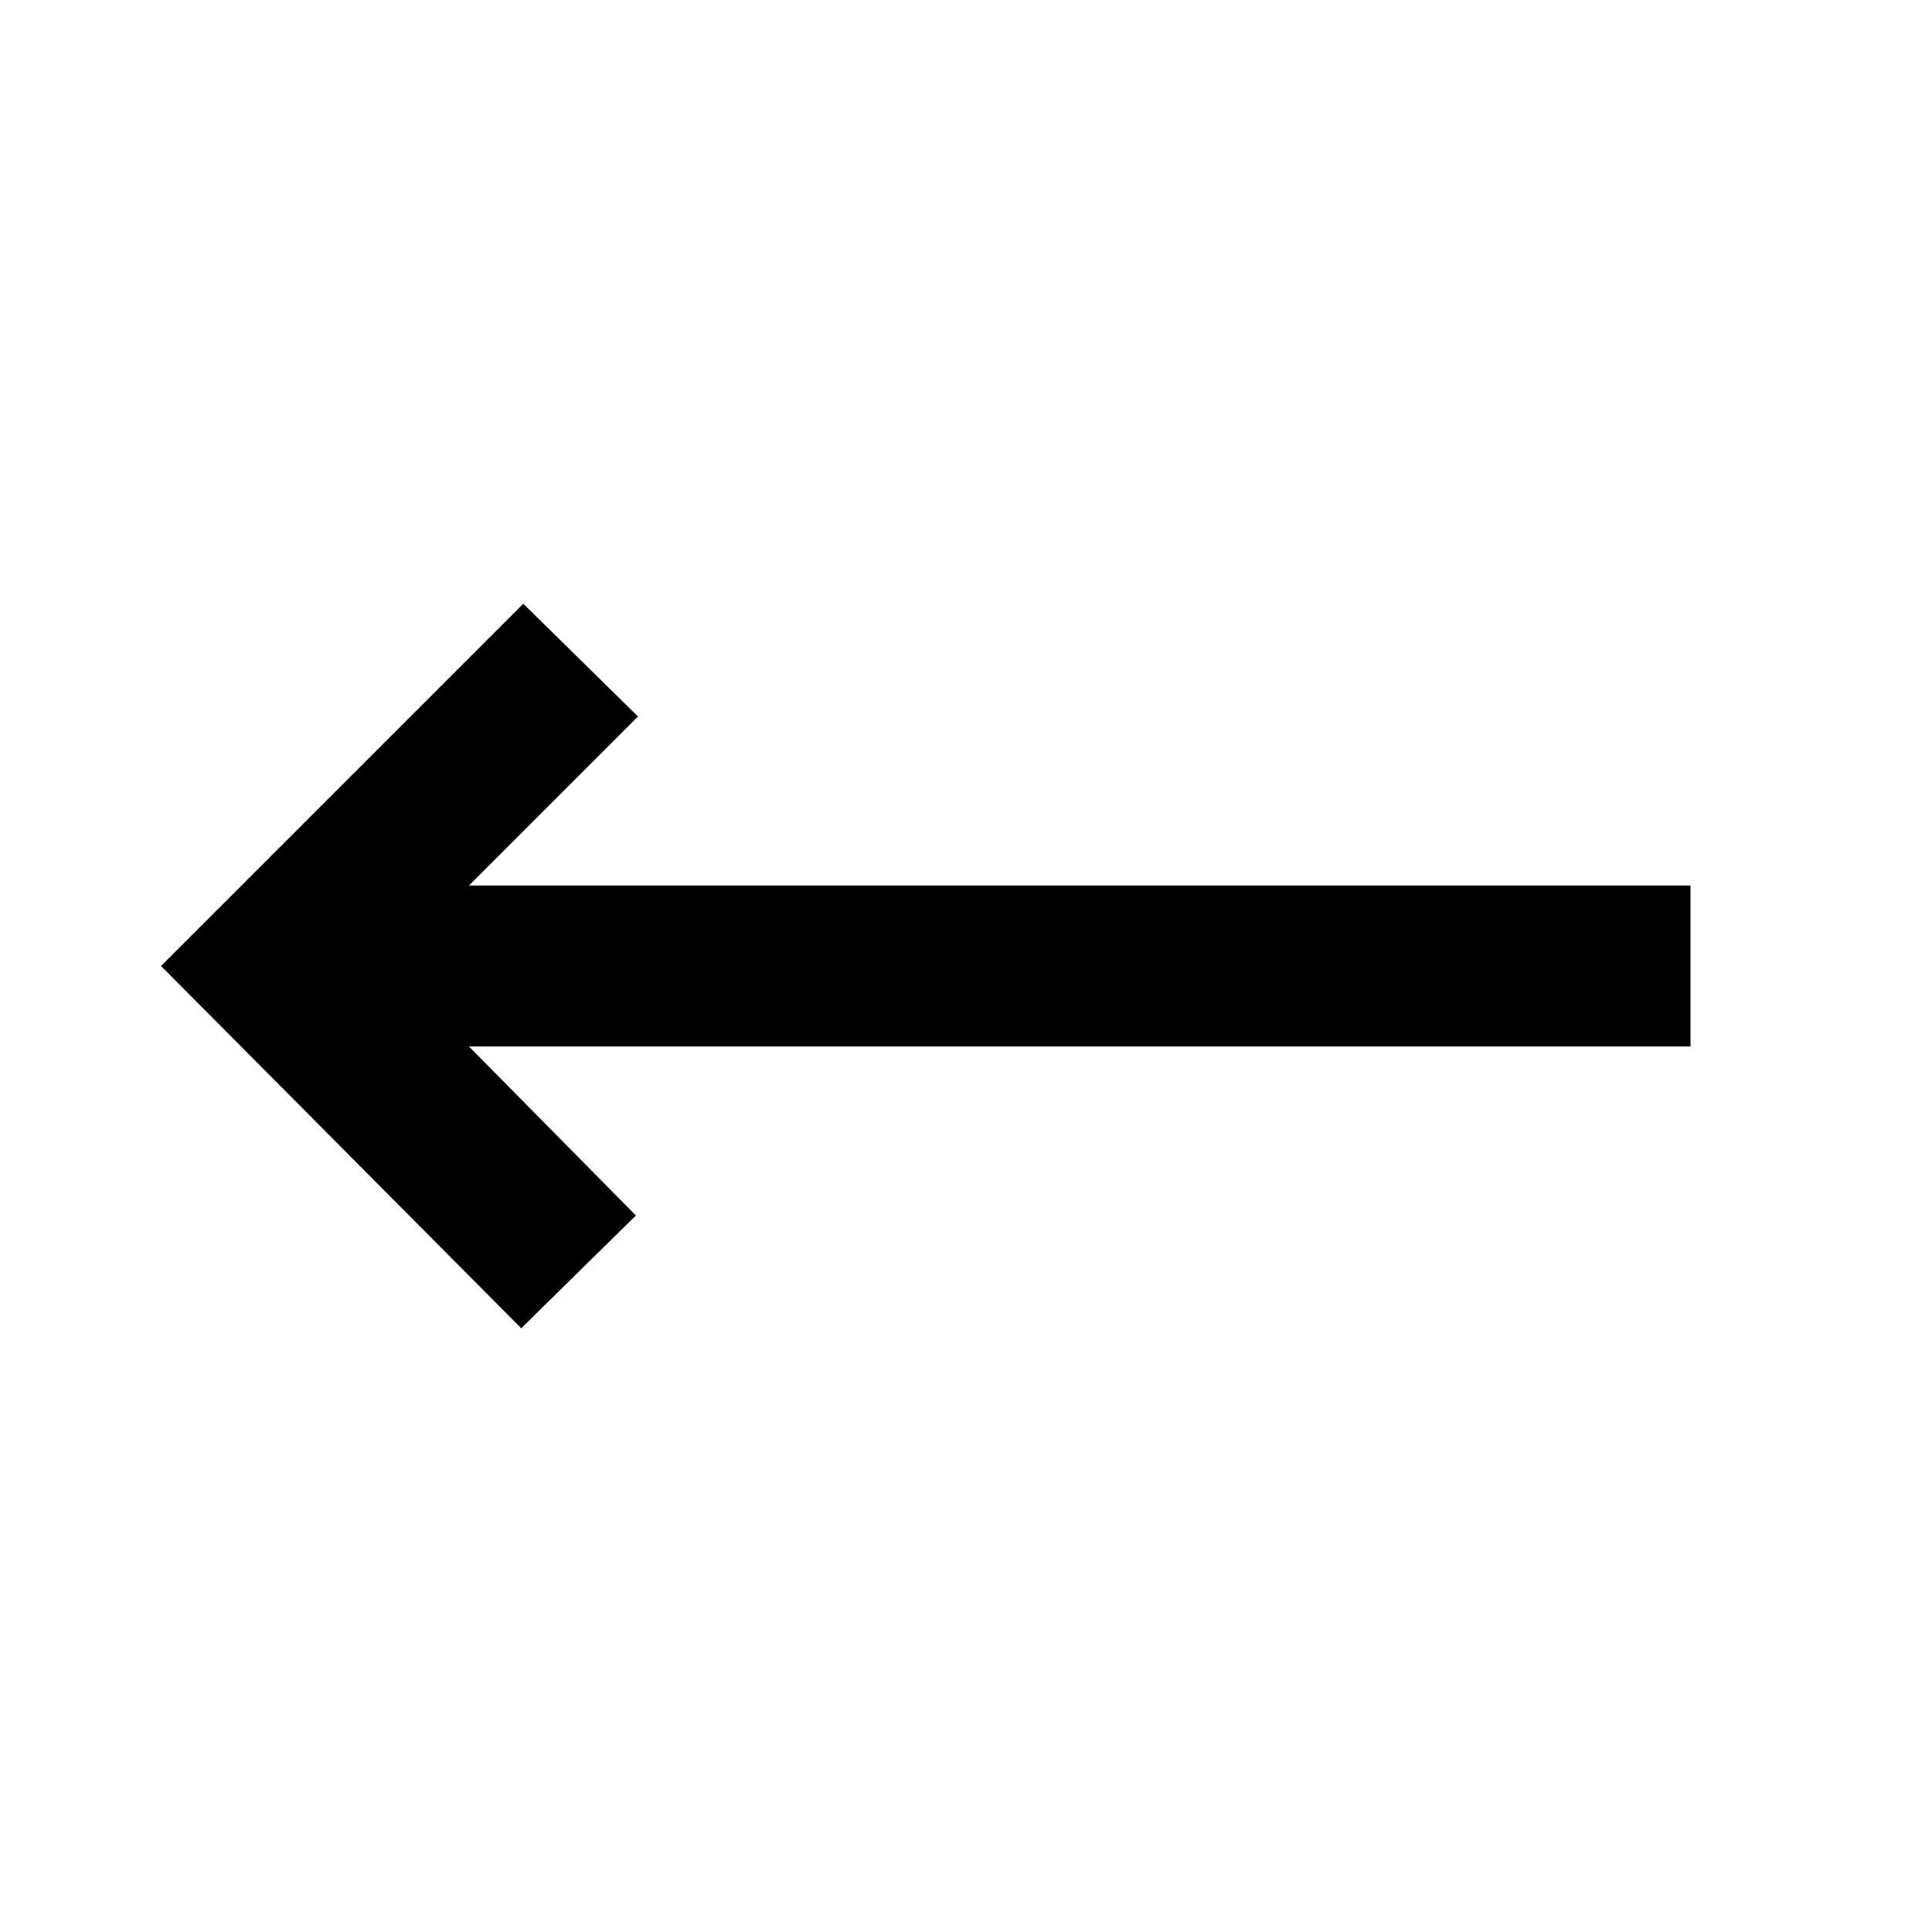
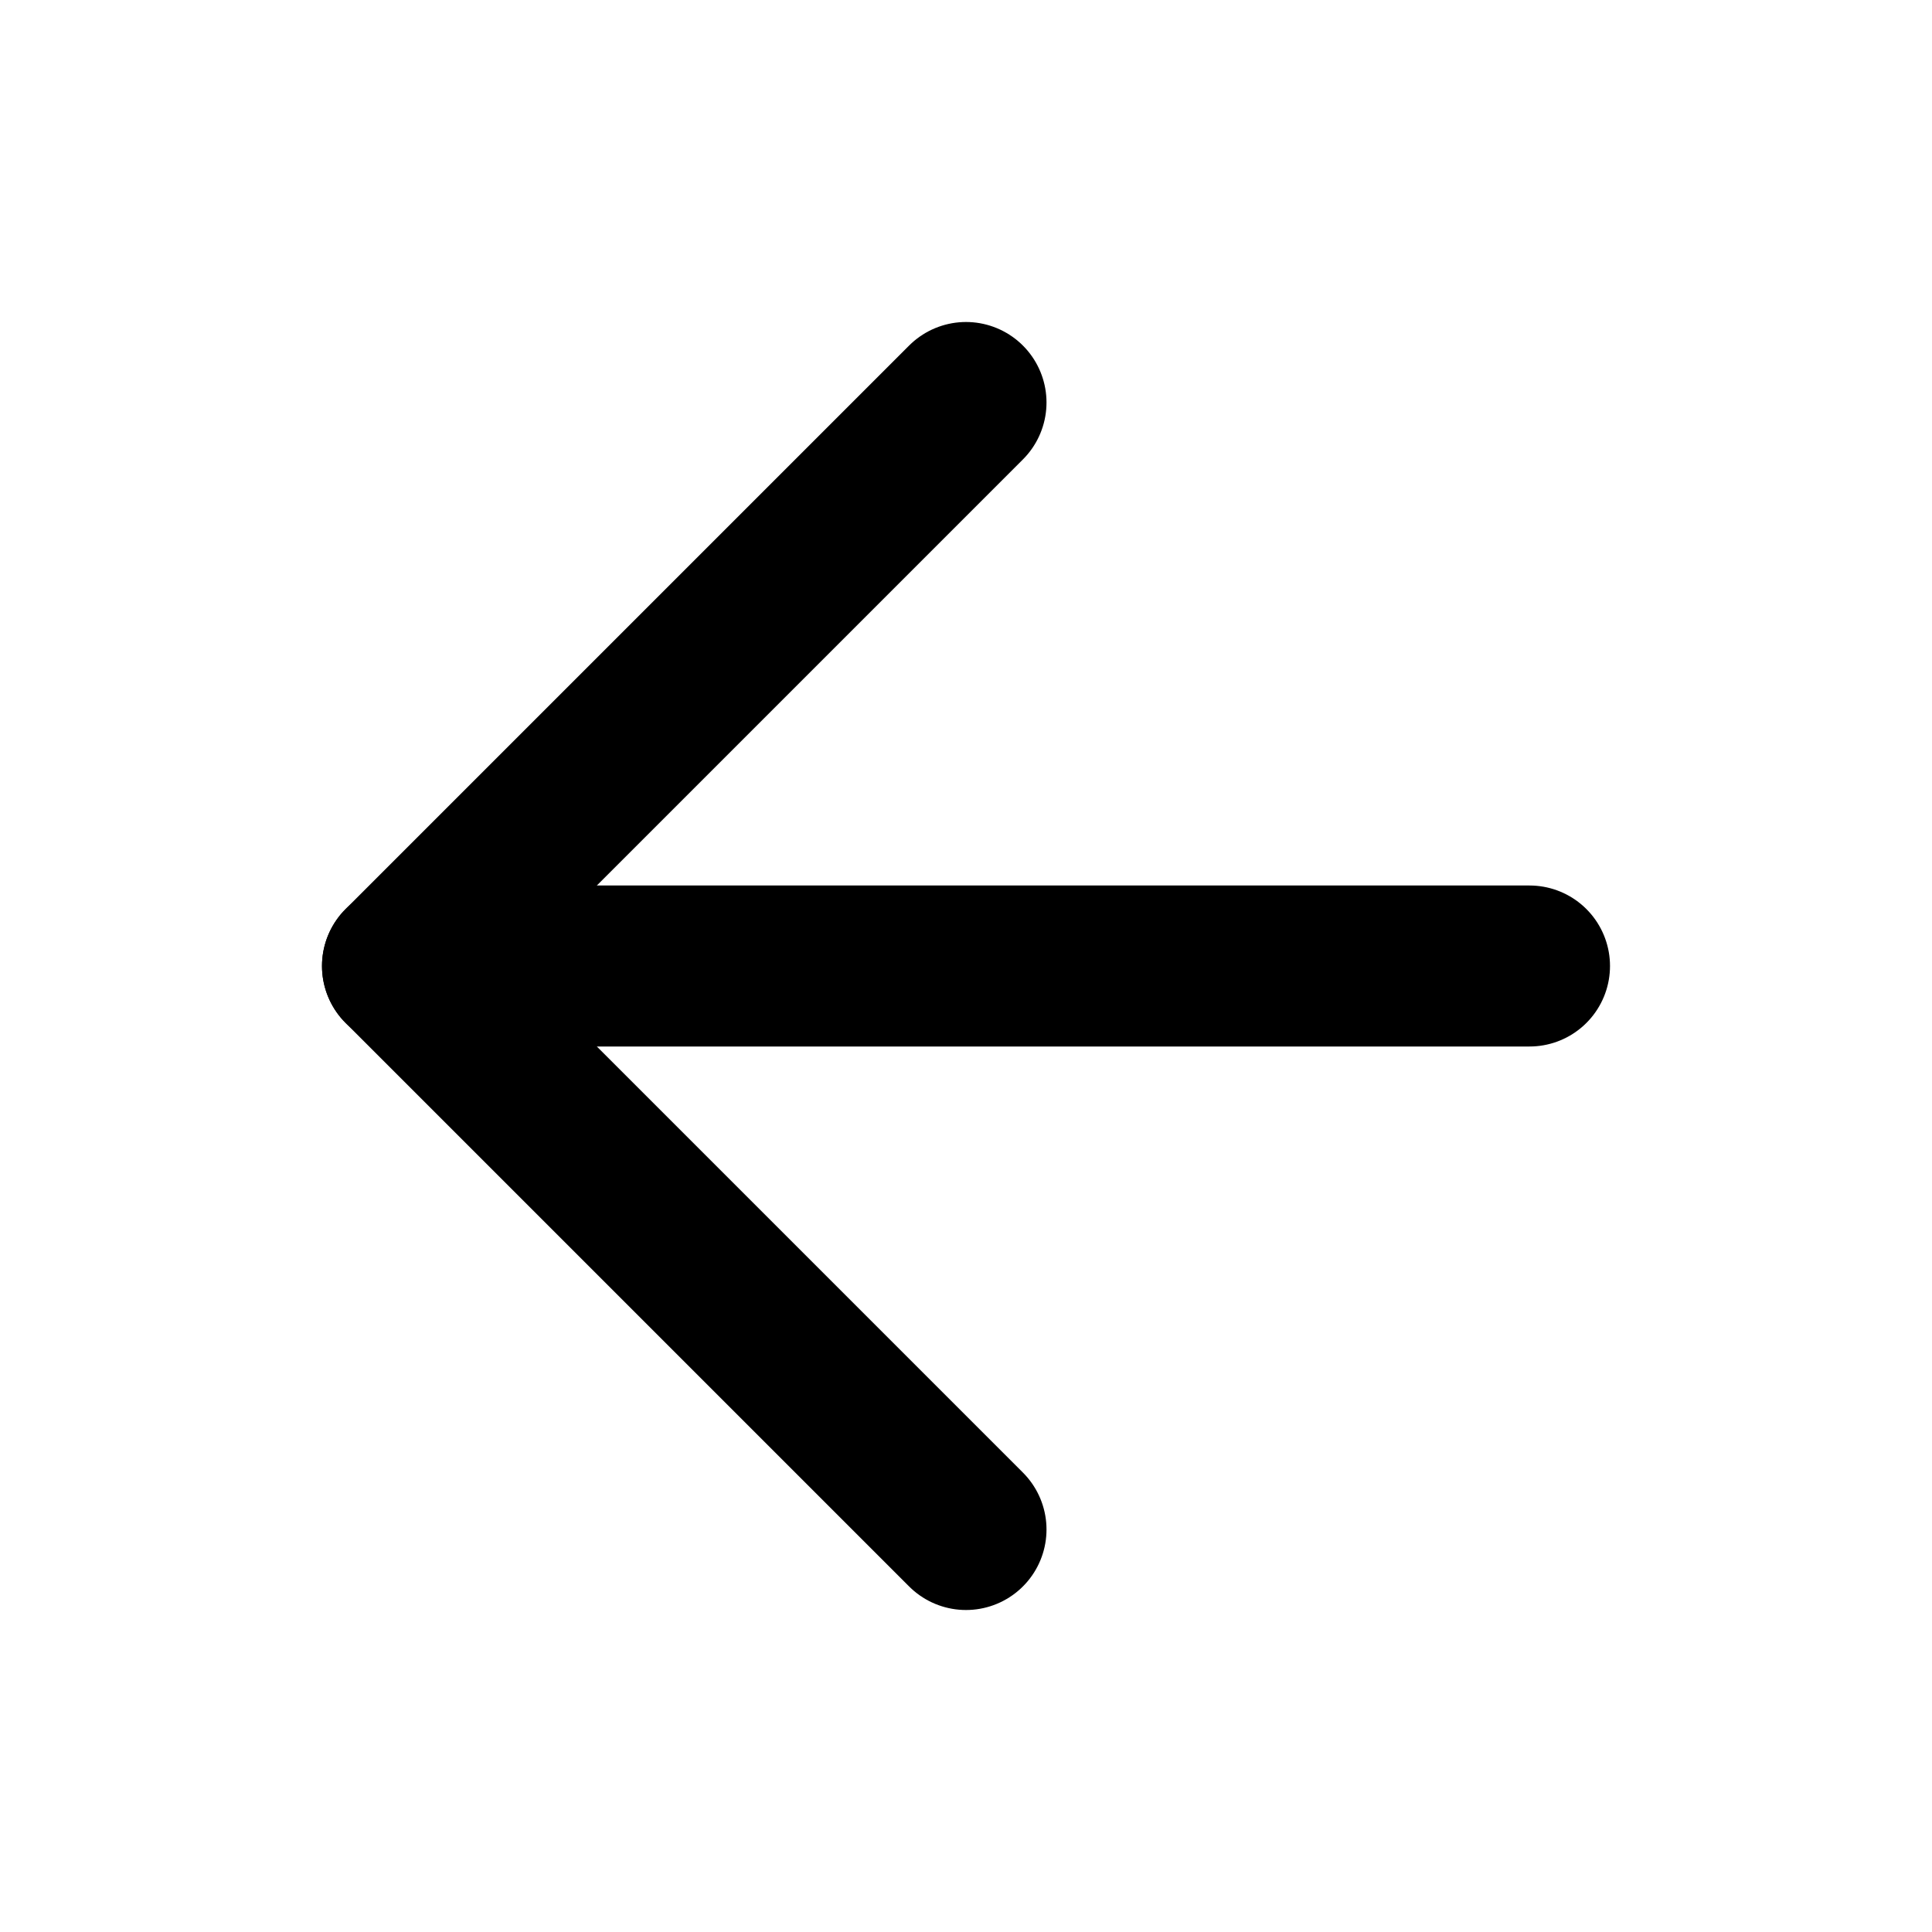
- <svg xmlns="http://www.w3.org/2000/svg" width="14" height="14" viewBox="0 0 14 14" fill="none">
-   <path d="M3.792 4.375L4.623 5.192L3.398 6.417L12.25 6.417L12.25 7.583L3.398 7.583L4.608 8.808L3.777 9.625L1.167 7L3.792 4.375Z" fill="currentColor" />
+ <svg xmlns="http://www.w3.org/2000/svg" viewBox="0 0 24 24" fill="none" stroke="currentColor" stroke-width="2" stroke-linecap="round" stroke-linejoin="round" class="lucide lucide-arrow-left-icon lucide-arrow-left">
+   <path d="m12 19-7-7 7-7" />
+   <path d="M19 12H5" />
</svg>
